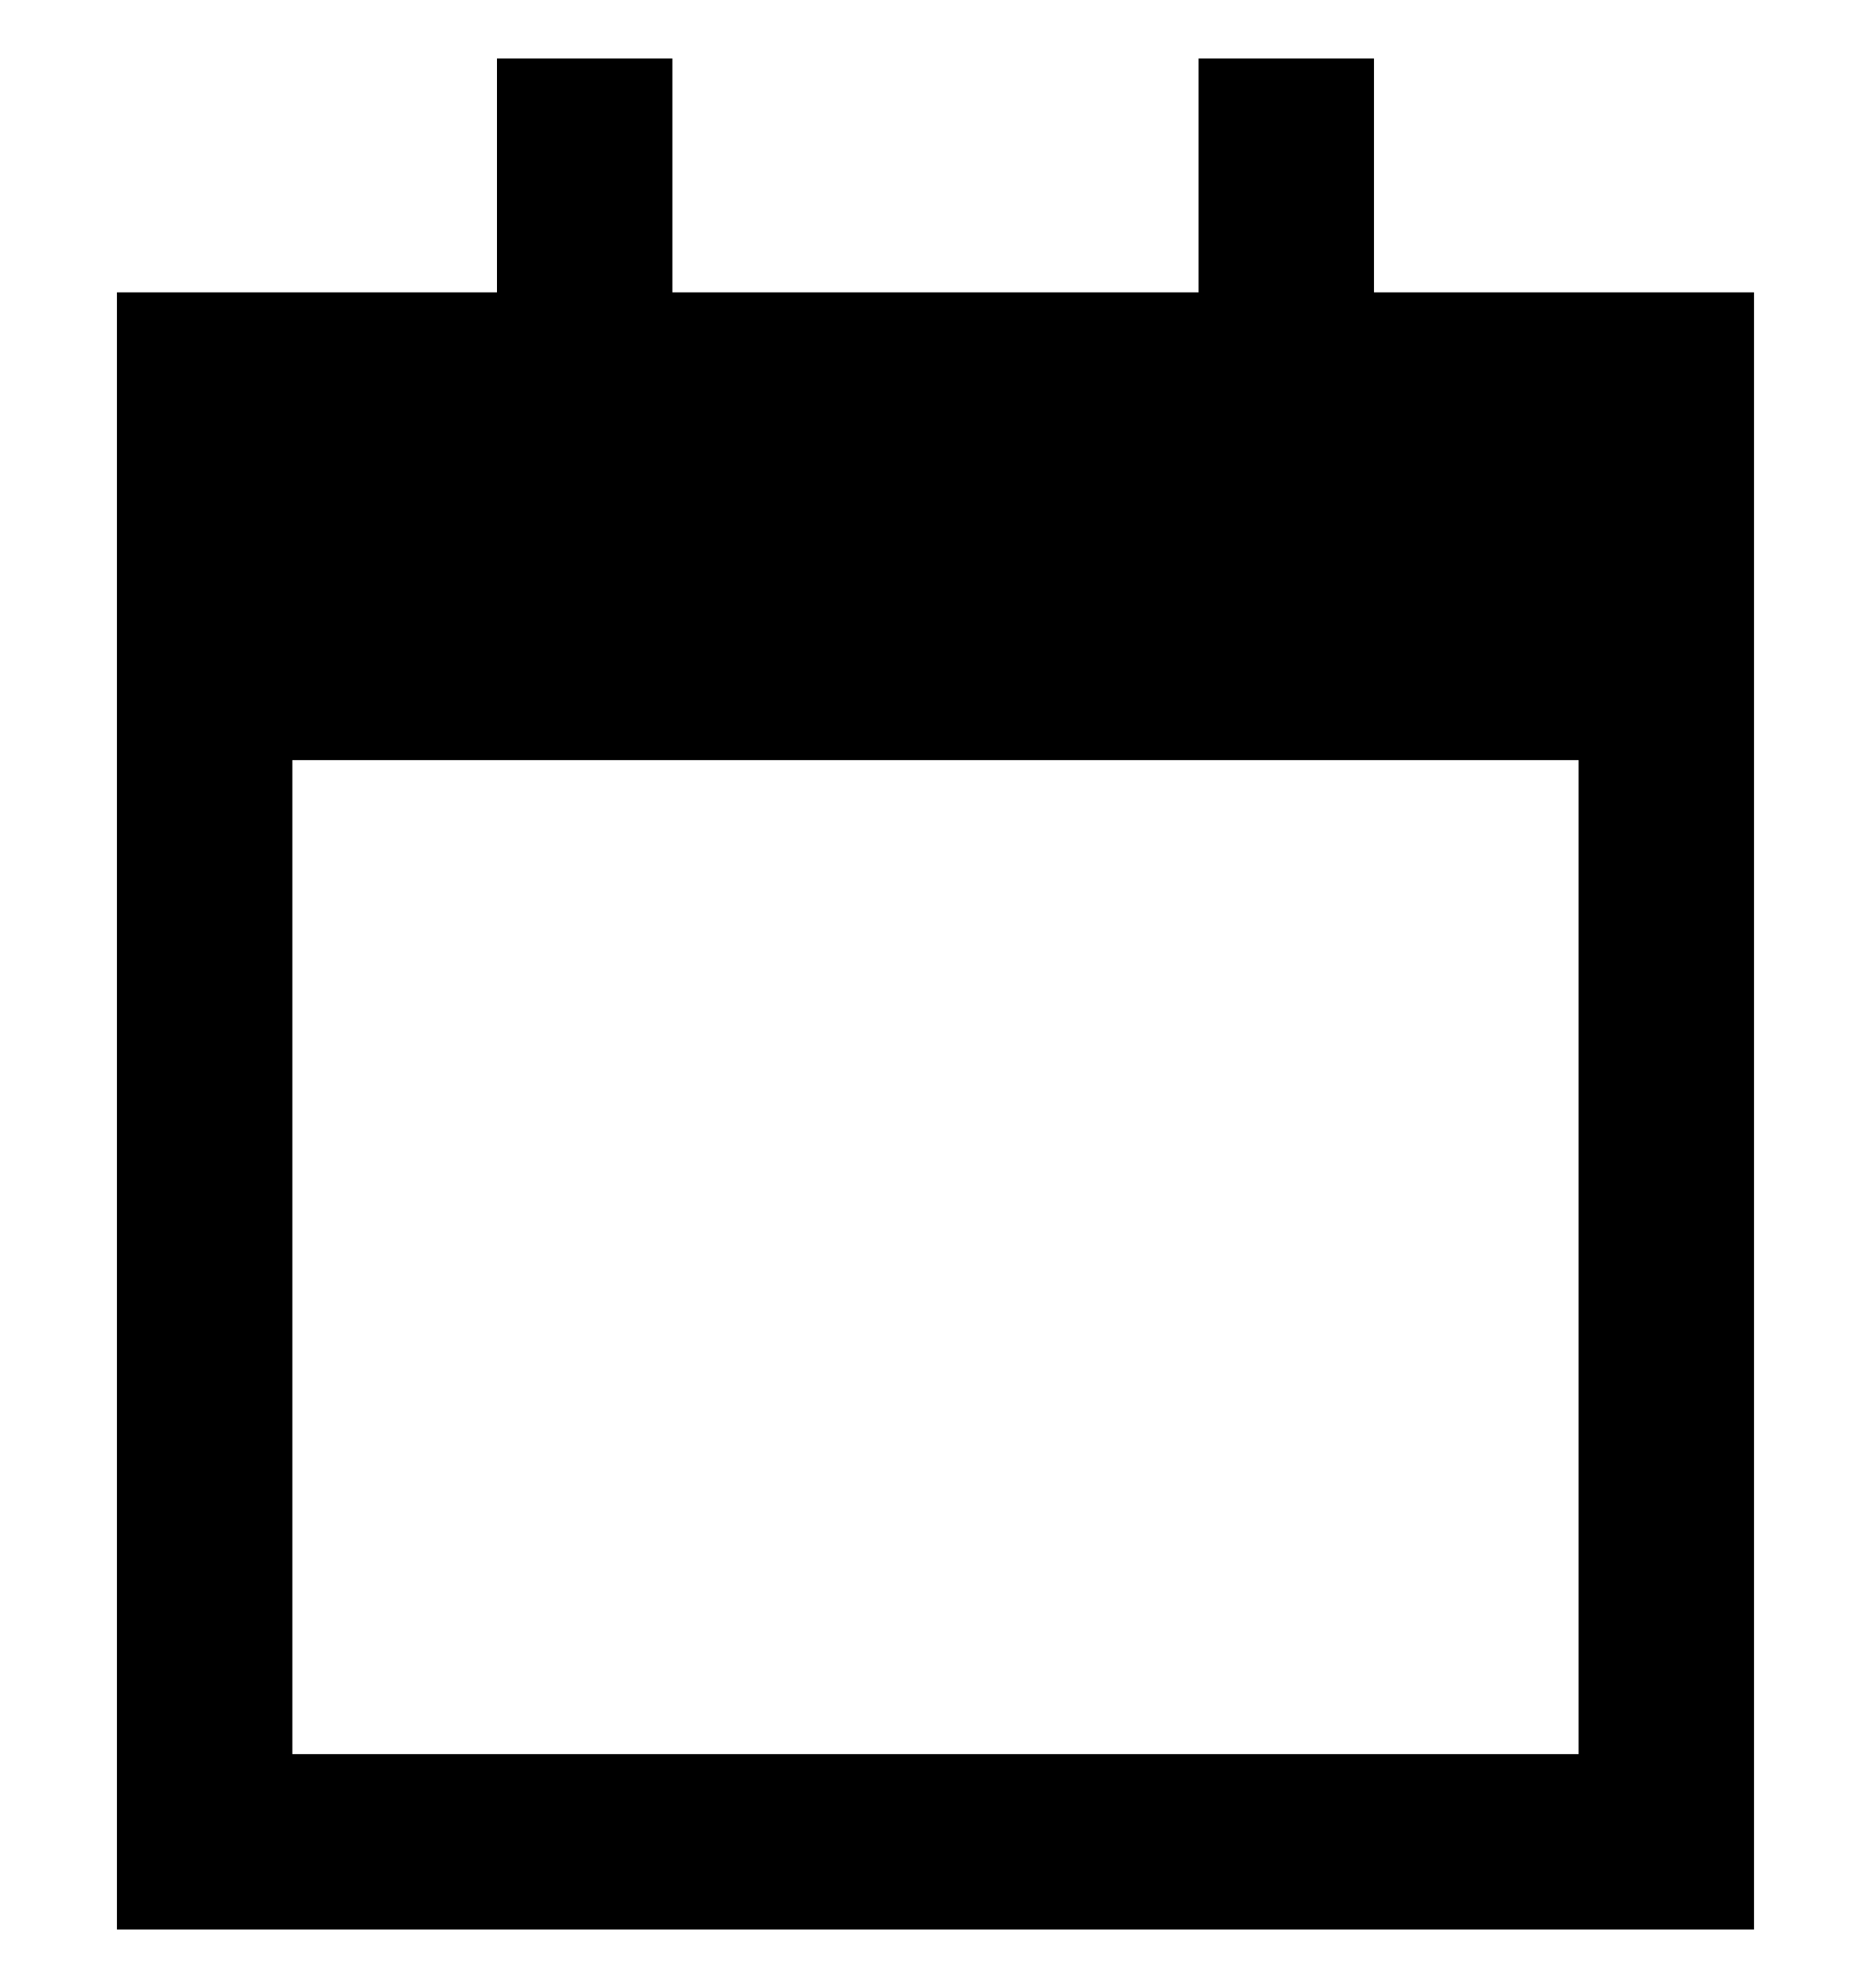
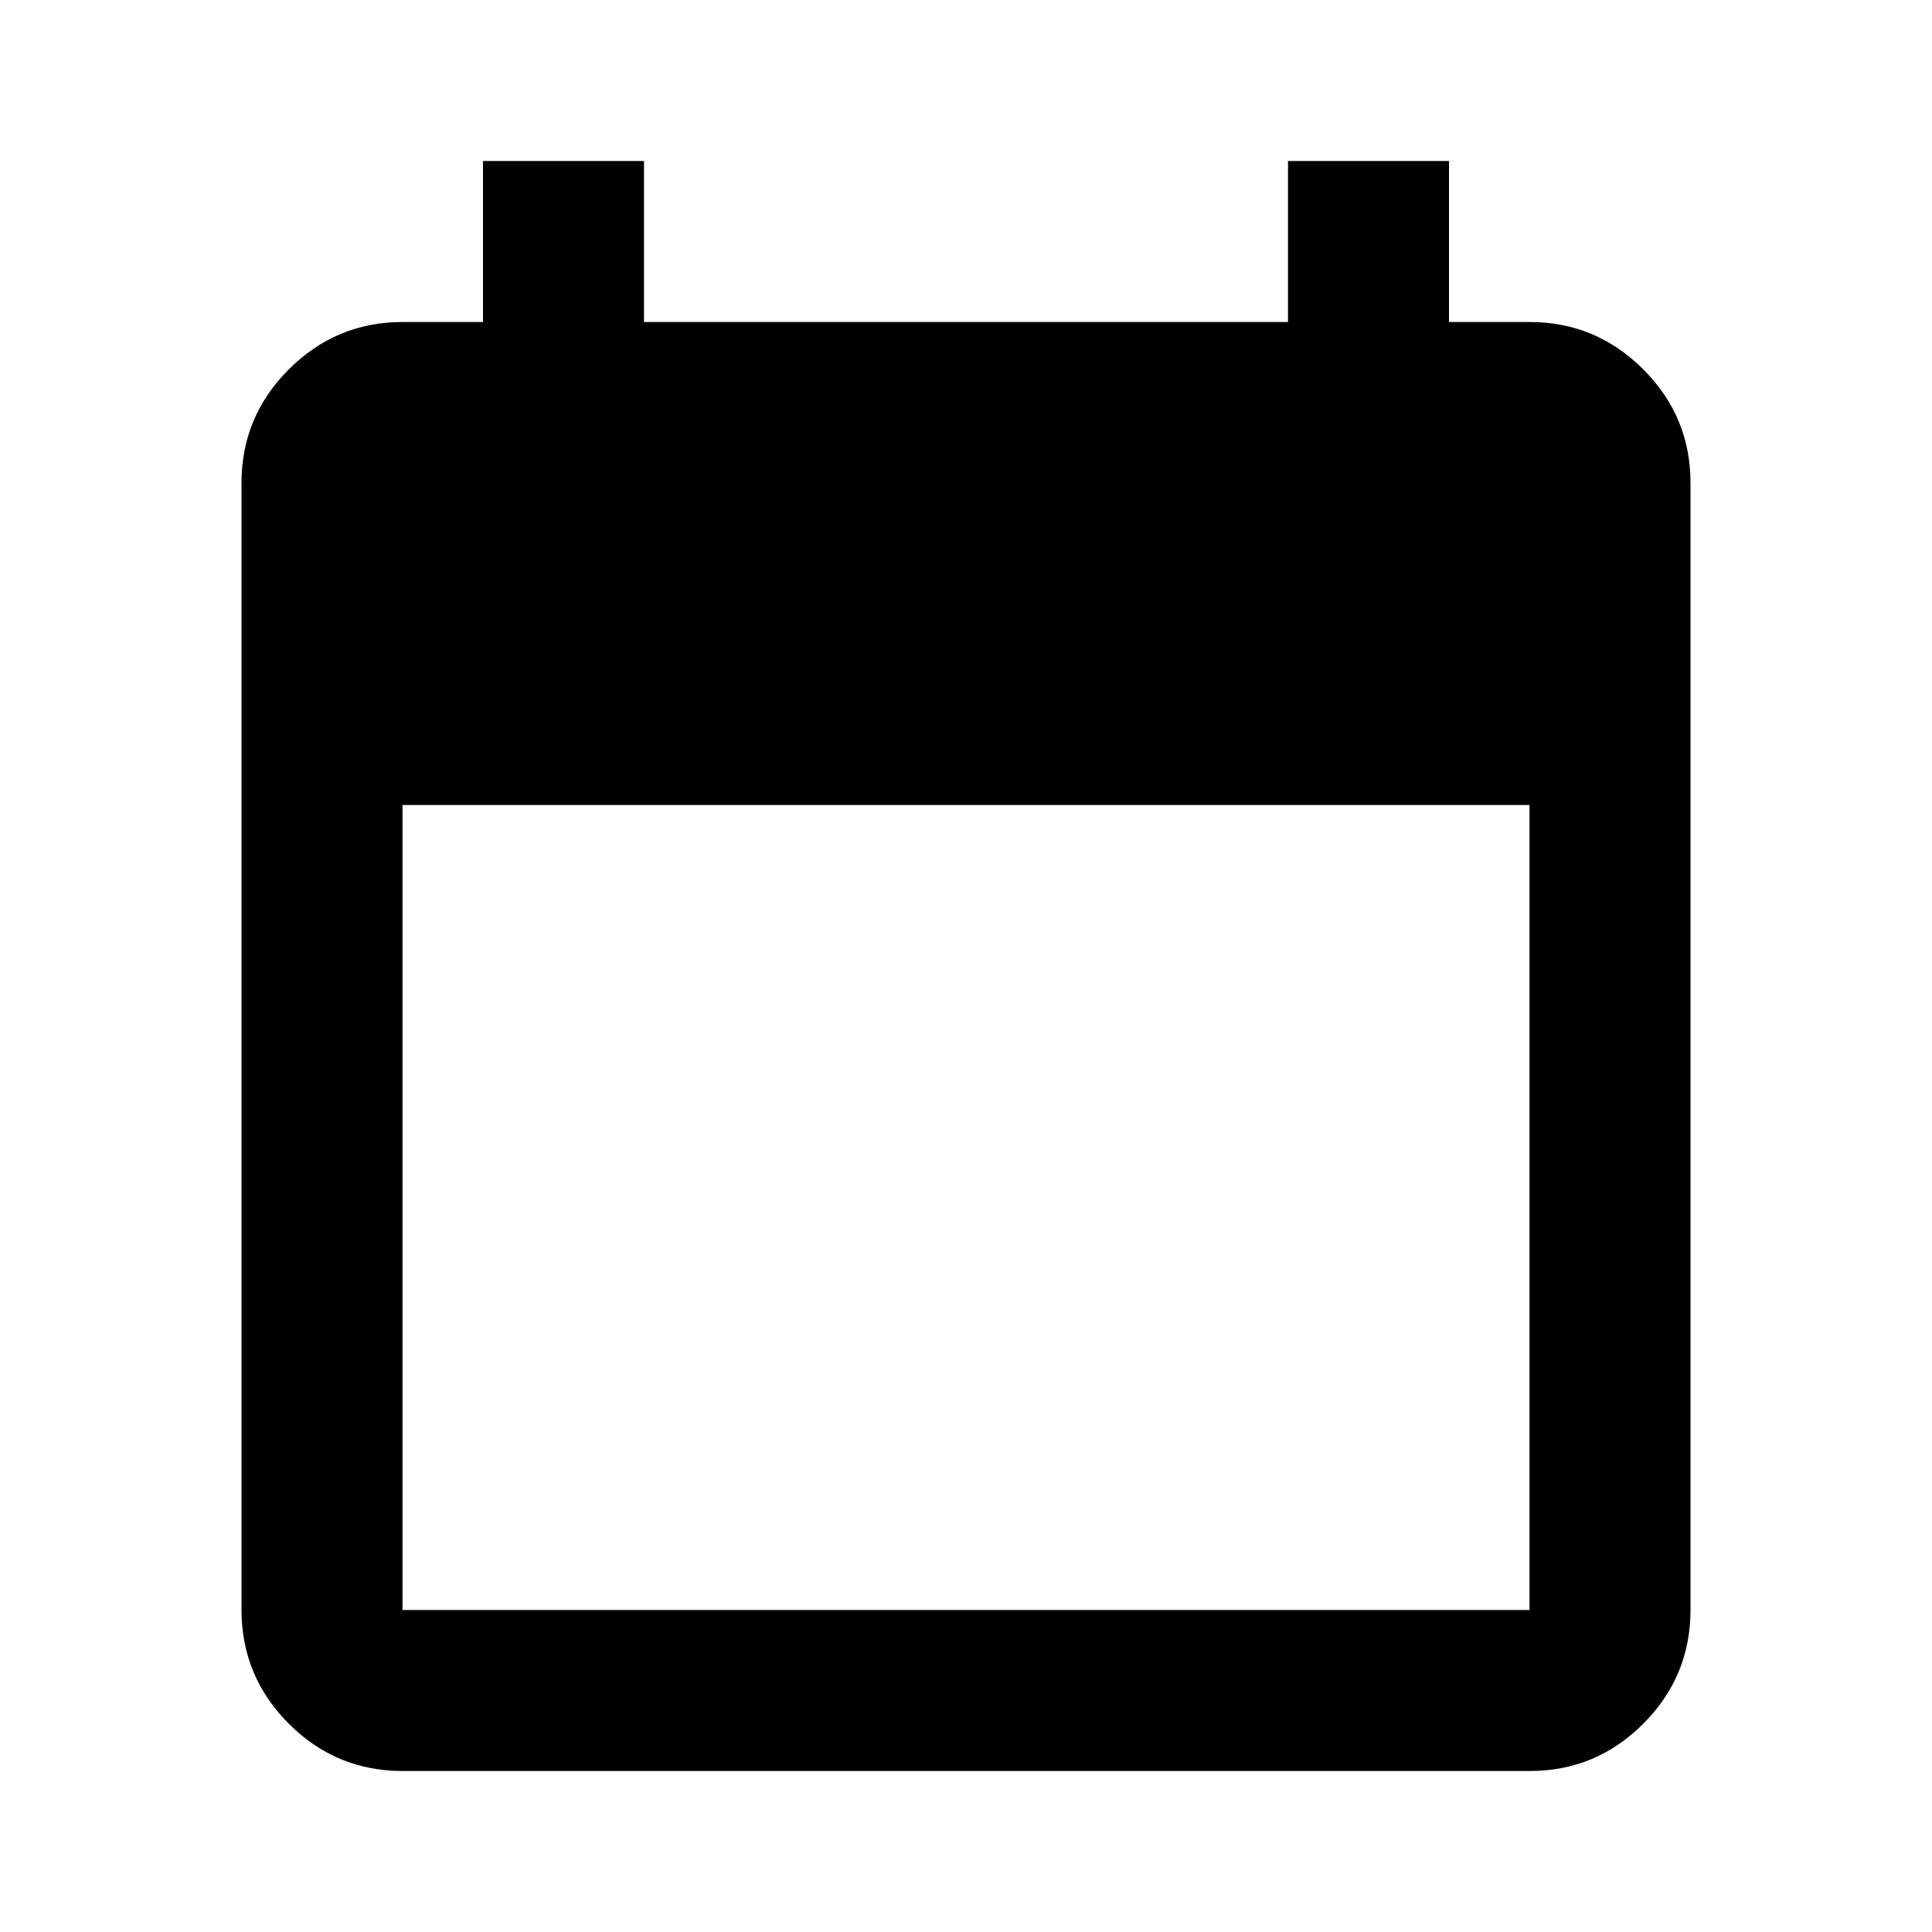
- <svg xmlns="http://www.w3.org/2000/svg" viewBox="0 0 16 17">
-   <path d="M5.75 1.25V2.5H10.25V1.25V0.5H11.75V1.25V2.5H15V5V6.5V15V16.5H13.5H2.5H1V15V6.5V5V2.5H4.25V1.25V0.5H5.75V1.25ZM2.5 6.5V15H13.5V6.5H2.5Z" />
+ <svg xmlns="http://www.w3.org/2000/svg" width="1em" height="1em" viewBox="0 0 24 24">
+   <path fill="black" d="M5 22q-.825 0-1.412-.587T3 20V6q0-.825.588-1.412T5 4h1V2h2v2h8V2h2v2h1q.825 0 1.413.588T21 6v14q0 .825-.587 1.413T19 22zm0-2h14V10H5z" />
</svg>
